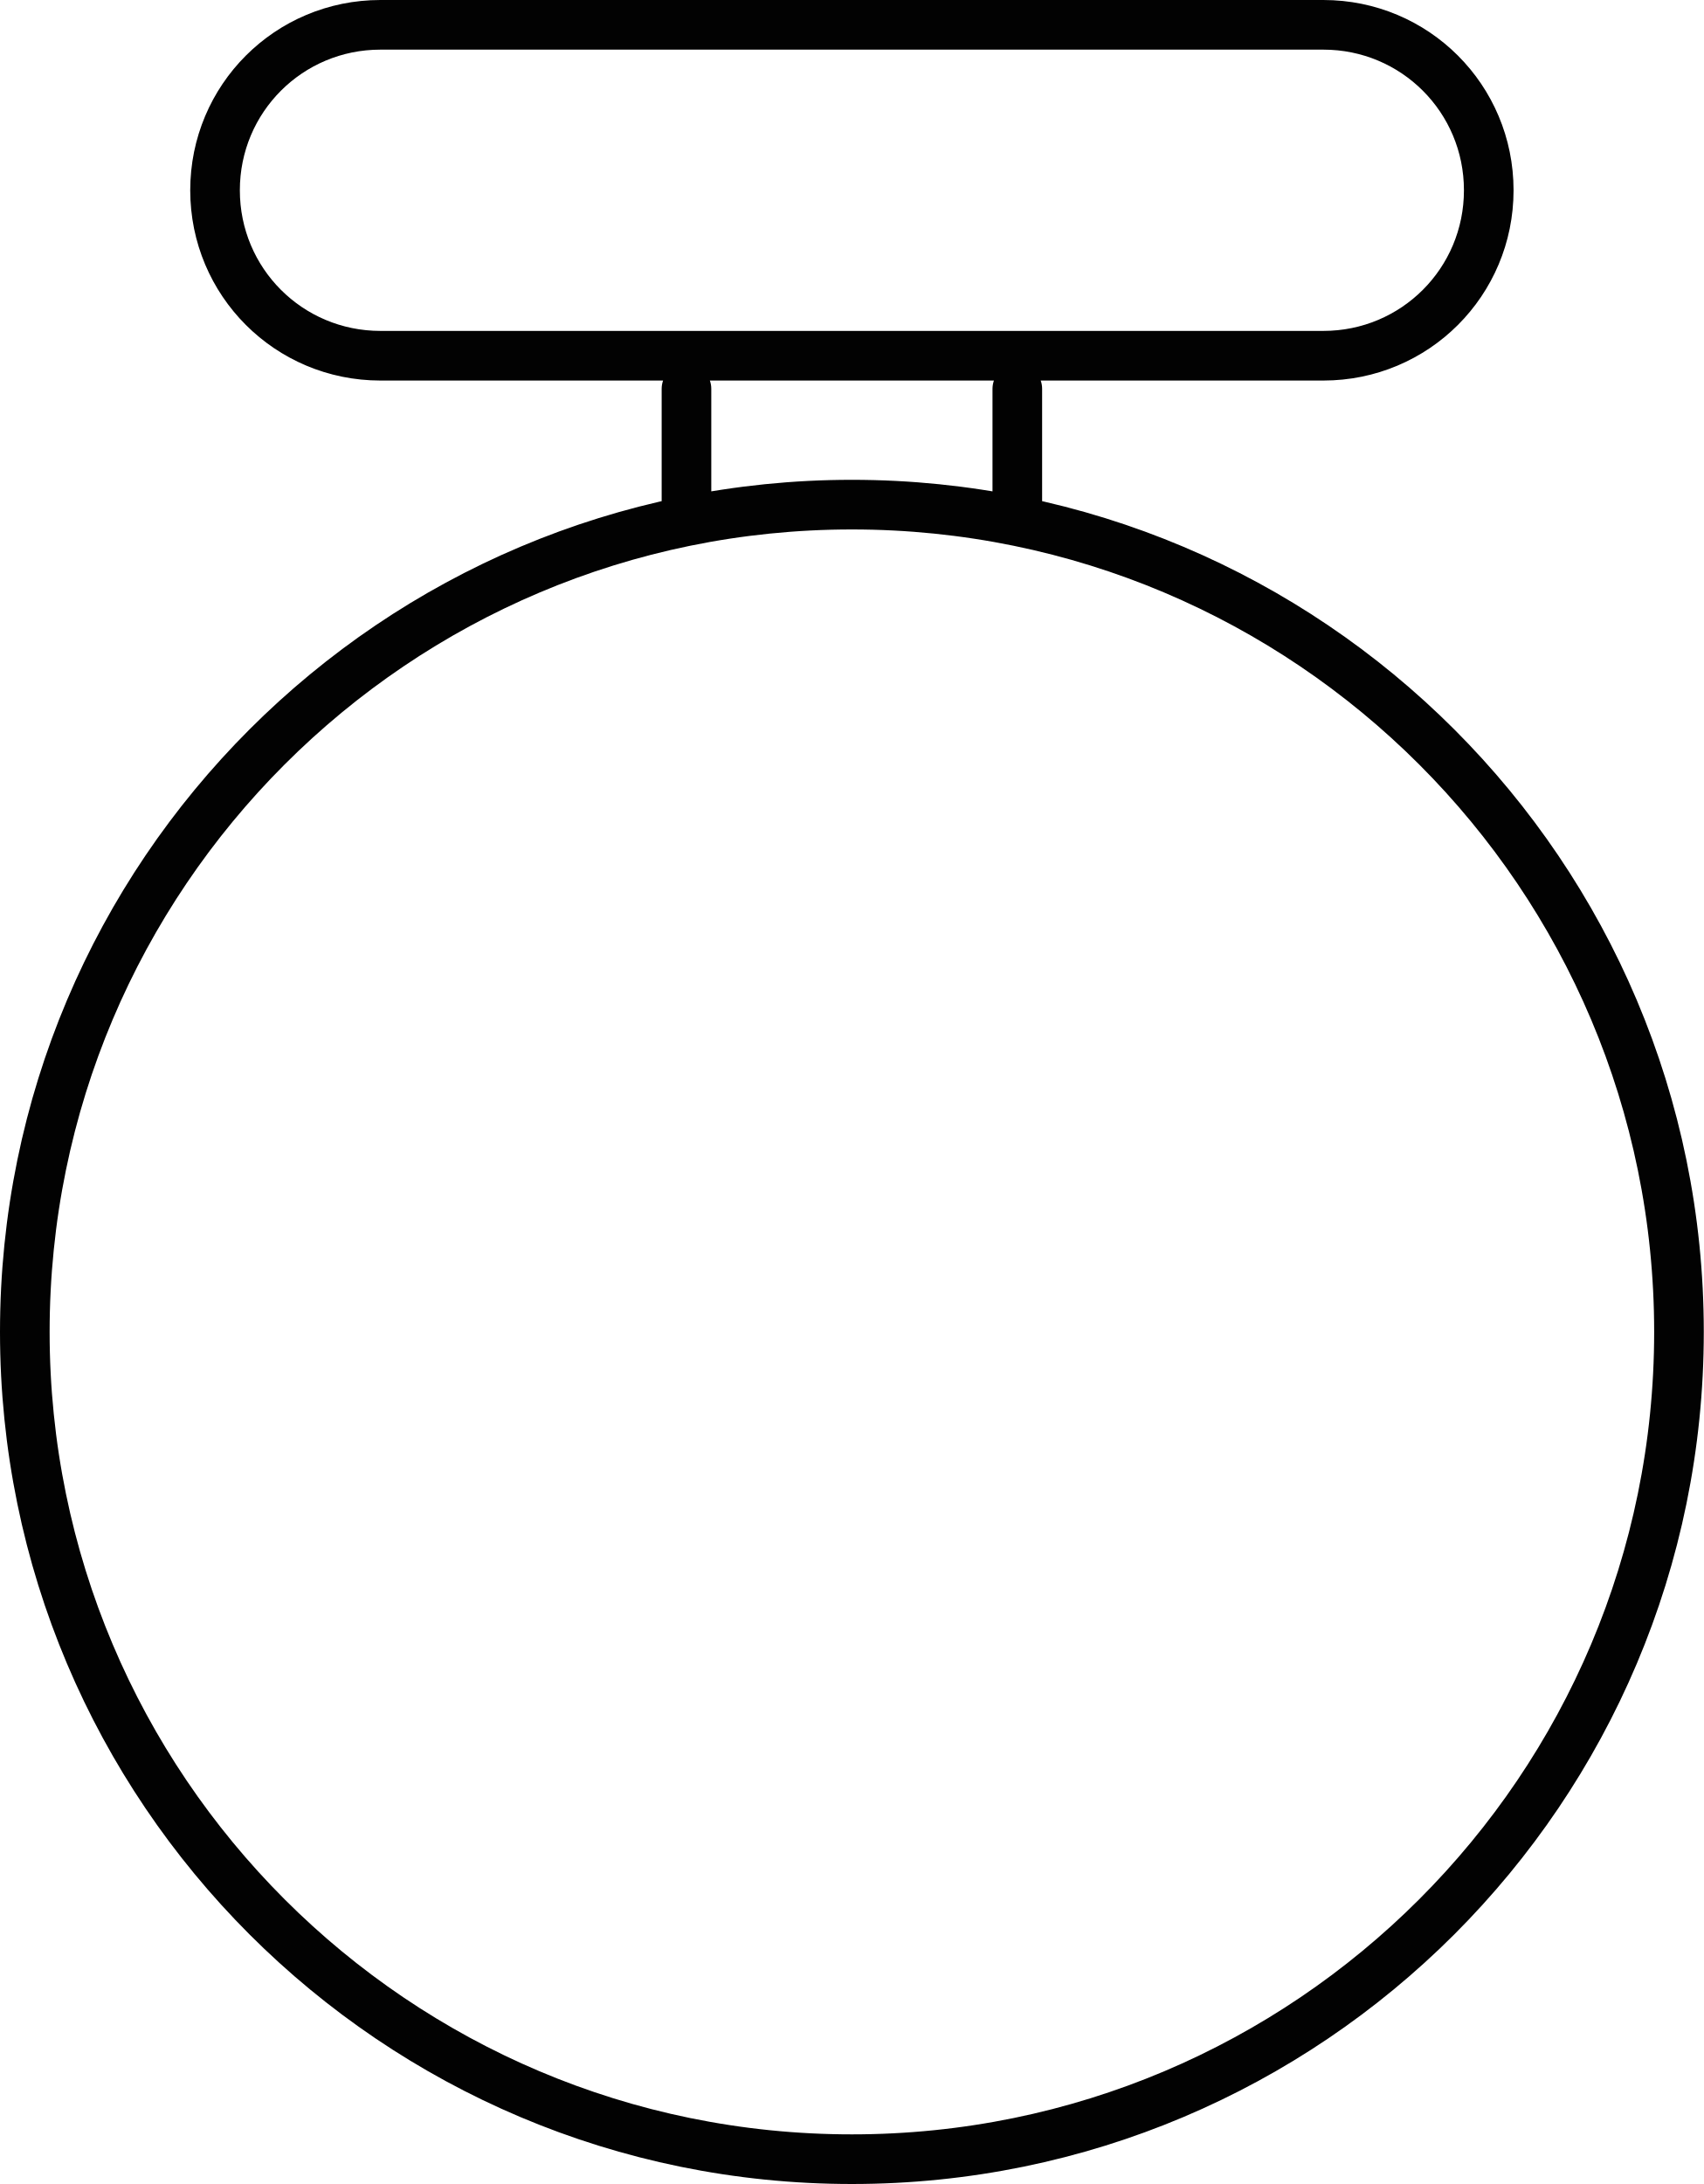
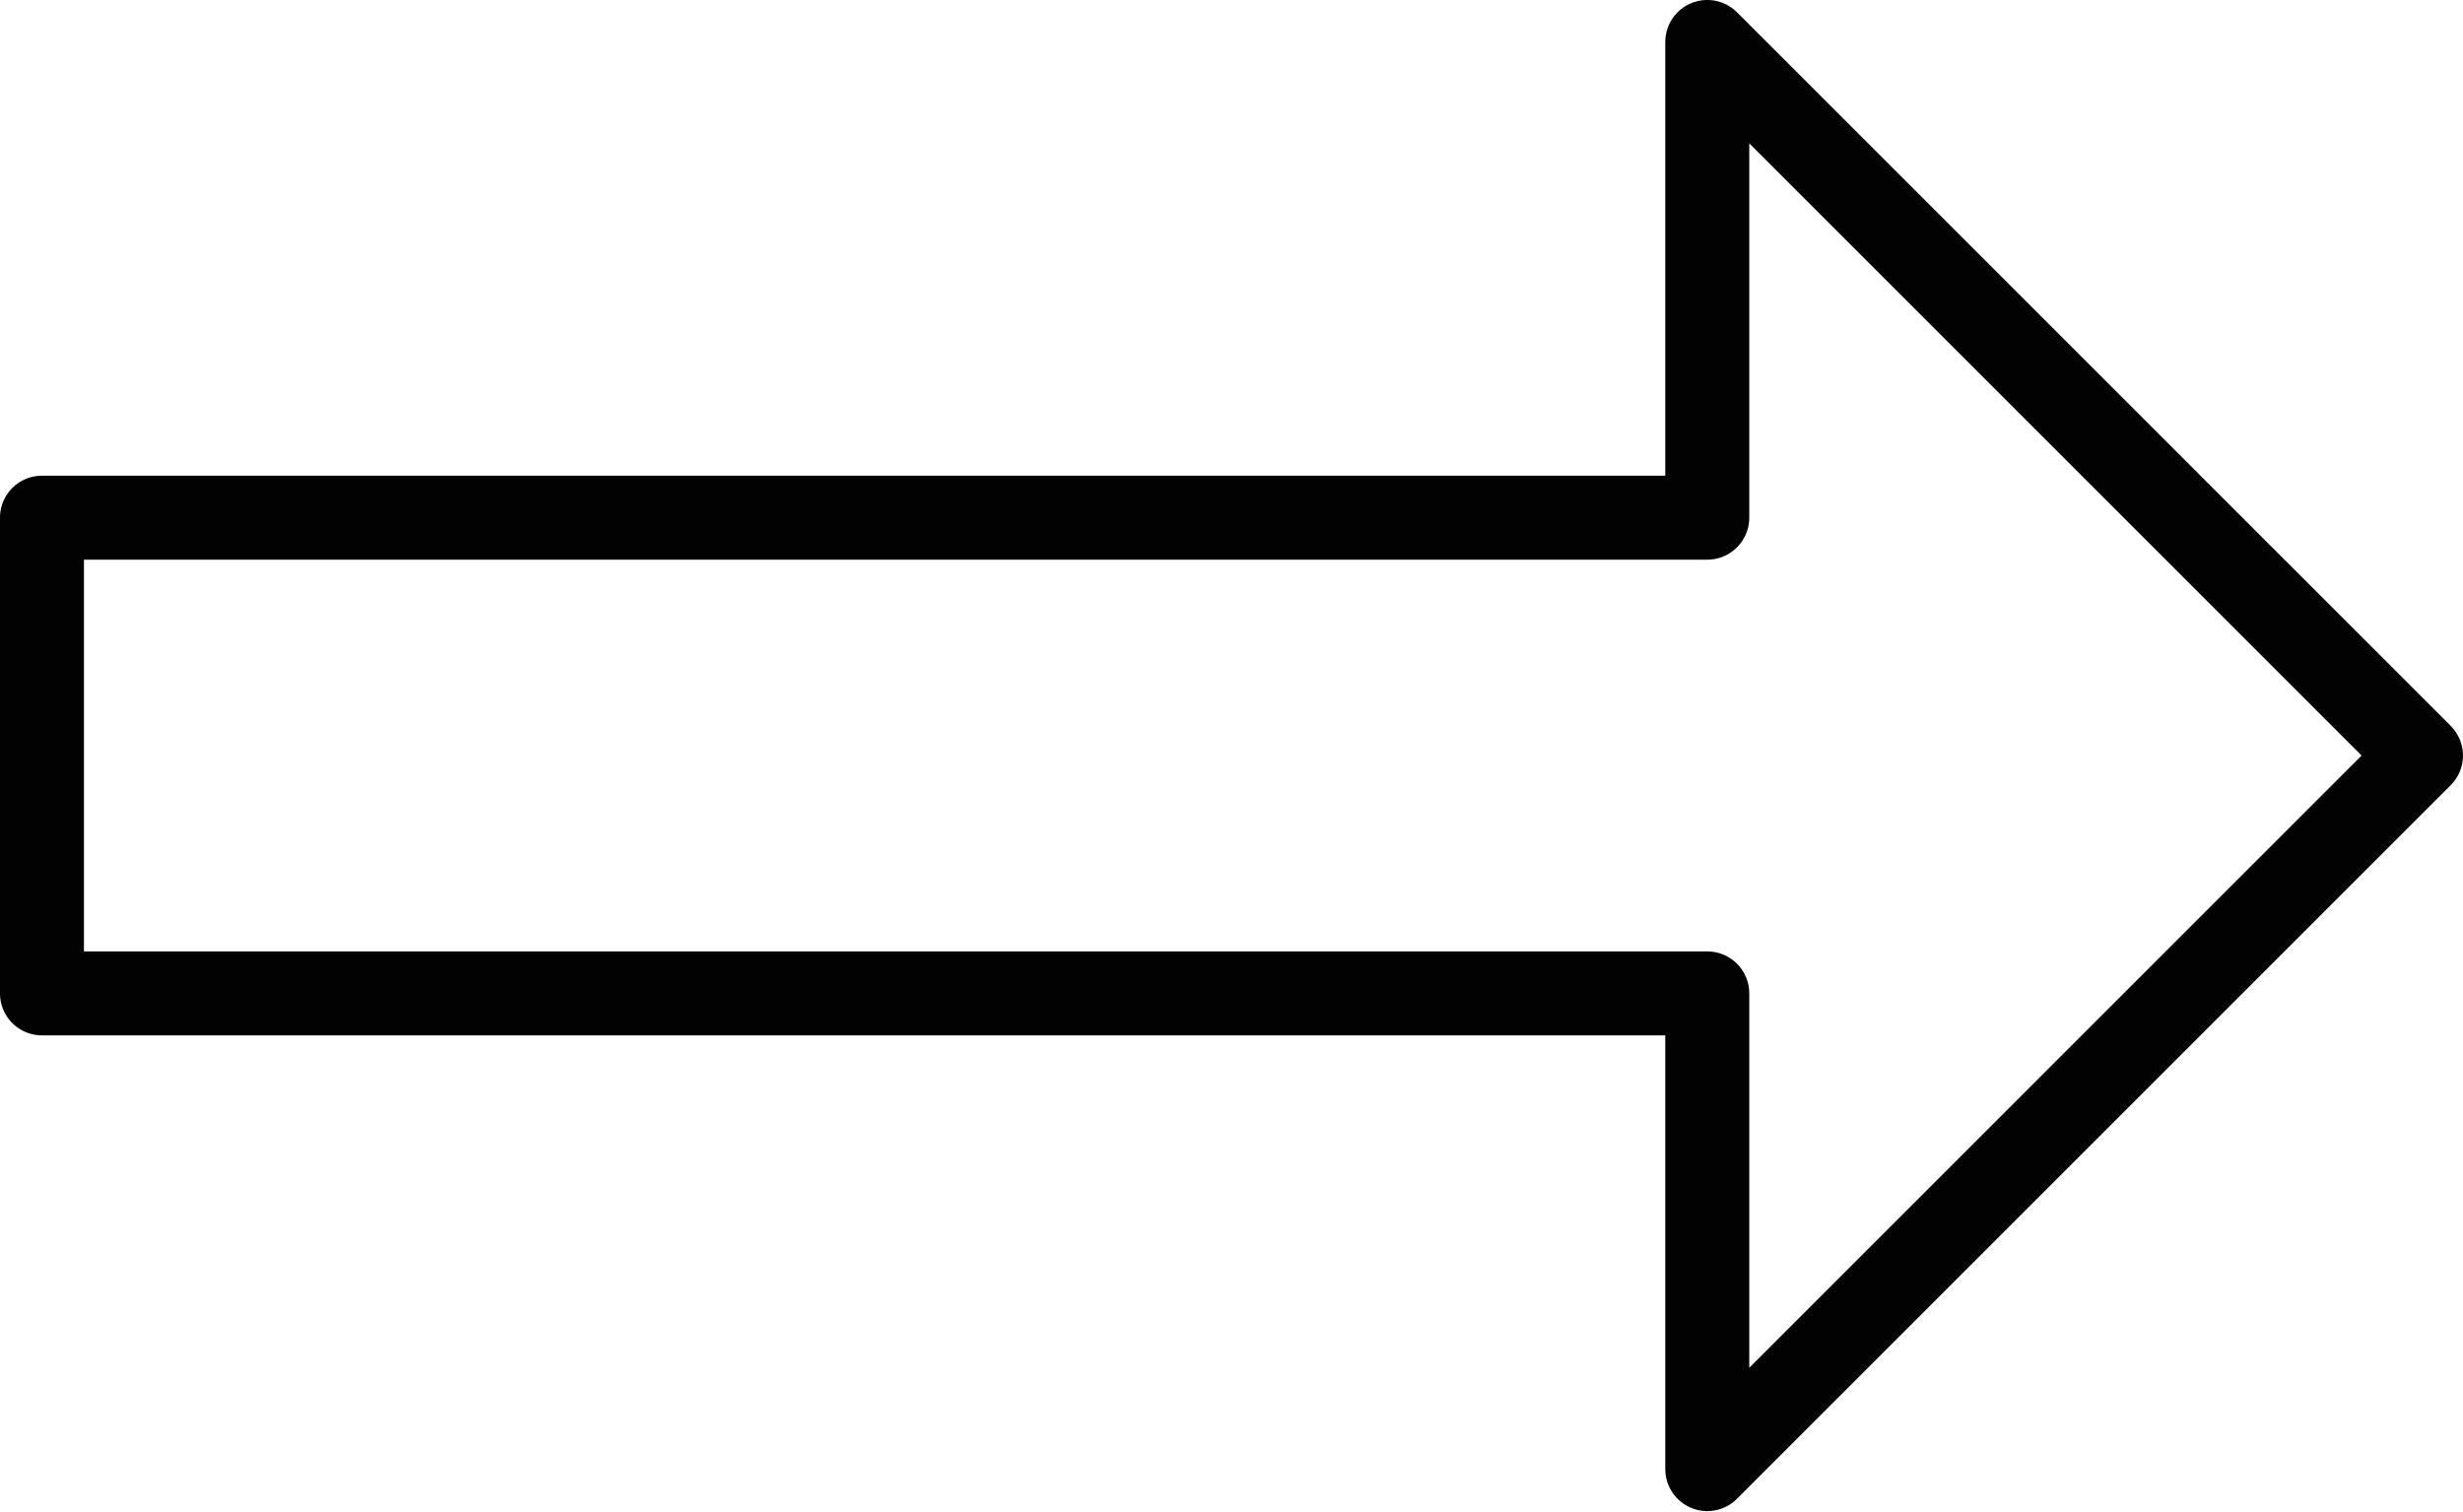
- <svg xmlns="http://www.w3.org/2000/svg" width="10.3mm" height="13.2mm" viewBox="0 0 10.3 13.2" version="1.1" id="svg1" xml:space="preserve">
+ <svg xmlns="http://www.w3.org/2000/svg" width="10.353mm" height="6.353mm" viewBox="0 0 10.353 6.353" version="1.1" id="svg1" xml:space="preserve">
  <defs id="defs1" />
-   <g id="layer1" transform="translate(-55.54905,-21.4)">
-     <g id="g4" transform="translate(-4.450952,-5.400001)">
-       <path id="path4" style="fill:none;stroke:black;stroke-width:0.3;stroke-linecap:round;stroke-linejoin:round;stroke-opacity:0.99;paint-order:fill markers stroke" d="m 66.15,29.15 v 0.7 m -2,-0.7 v 0.7 M 62.3,26.95 H 68 c 0.554,0 1,0.446 1,1 0,0.554 -0.446,1 -1,1 h -5.7 c -0.554,0 -1,-0.446 -1,-1 0,-0.554 0.446,-1 1,-1 z m 7.85,7.9 a 5,5 0 0 1 -5,5 5,5 0 0 1 -5,-5 5,5 0 0 1 5,-5 5,5 0 0 1 5,5 z" />
+   <g id="layer1" transform="translate(-19.82361,-121.8236)">
+     <g id="g12">
+       <path style="fill:none;stroke:black;stroke-width:0.353;stroke-linecap:round;stroke-linejoin:round;stroke-opacity:0.99;paint-order:fill markers stroke" d="m 20,124 h 7 v -2 l 3,3 -3,3 v -2 h -7 z" id="path2" />
    </g>
  </g>
</svg>
